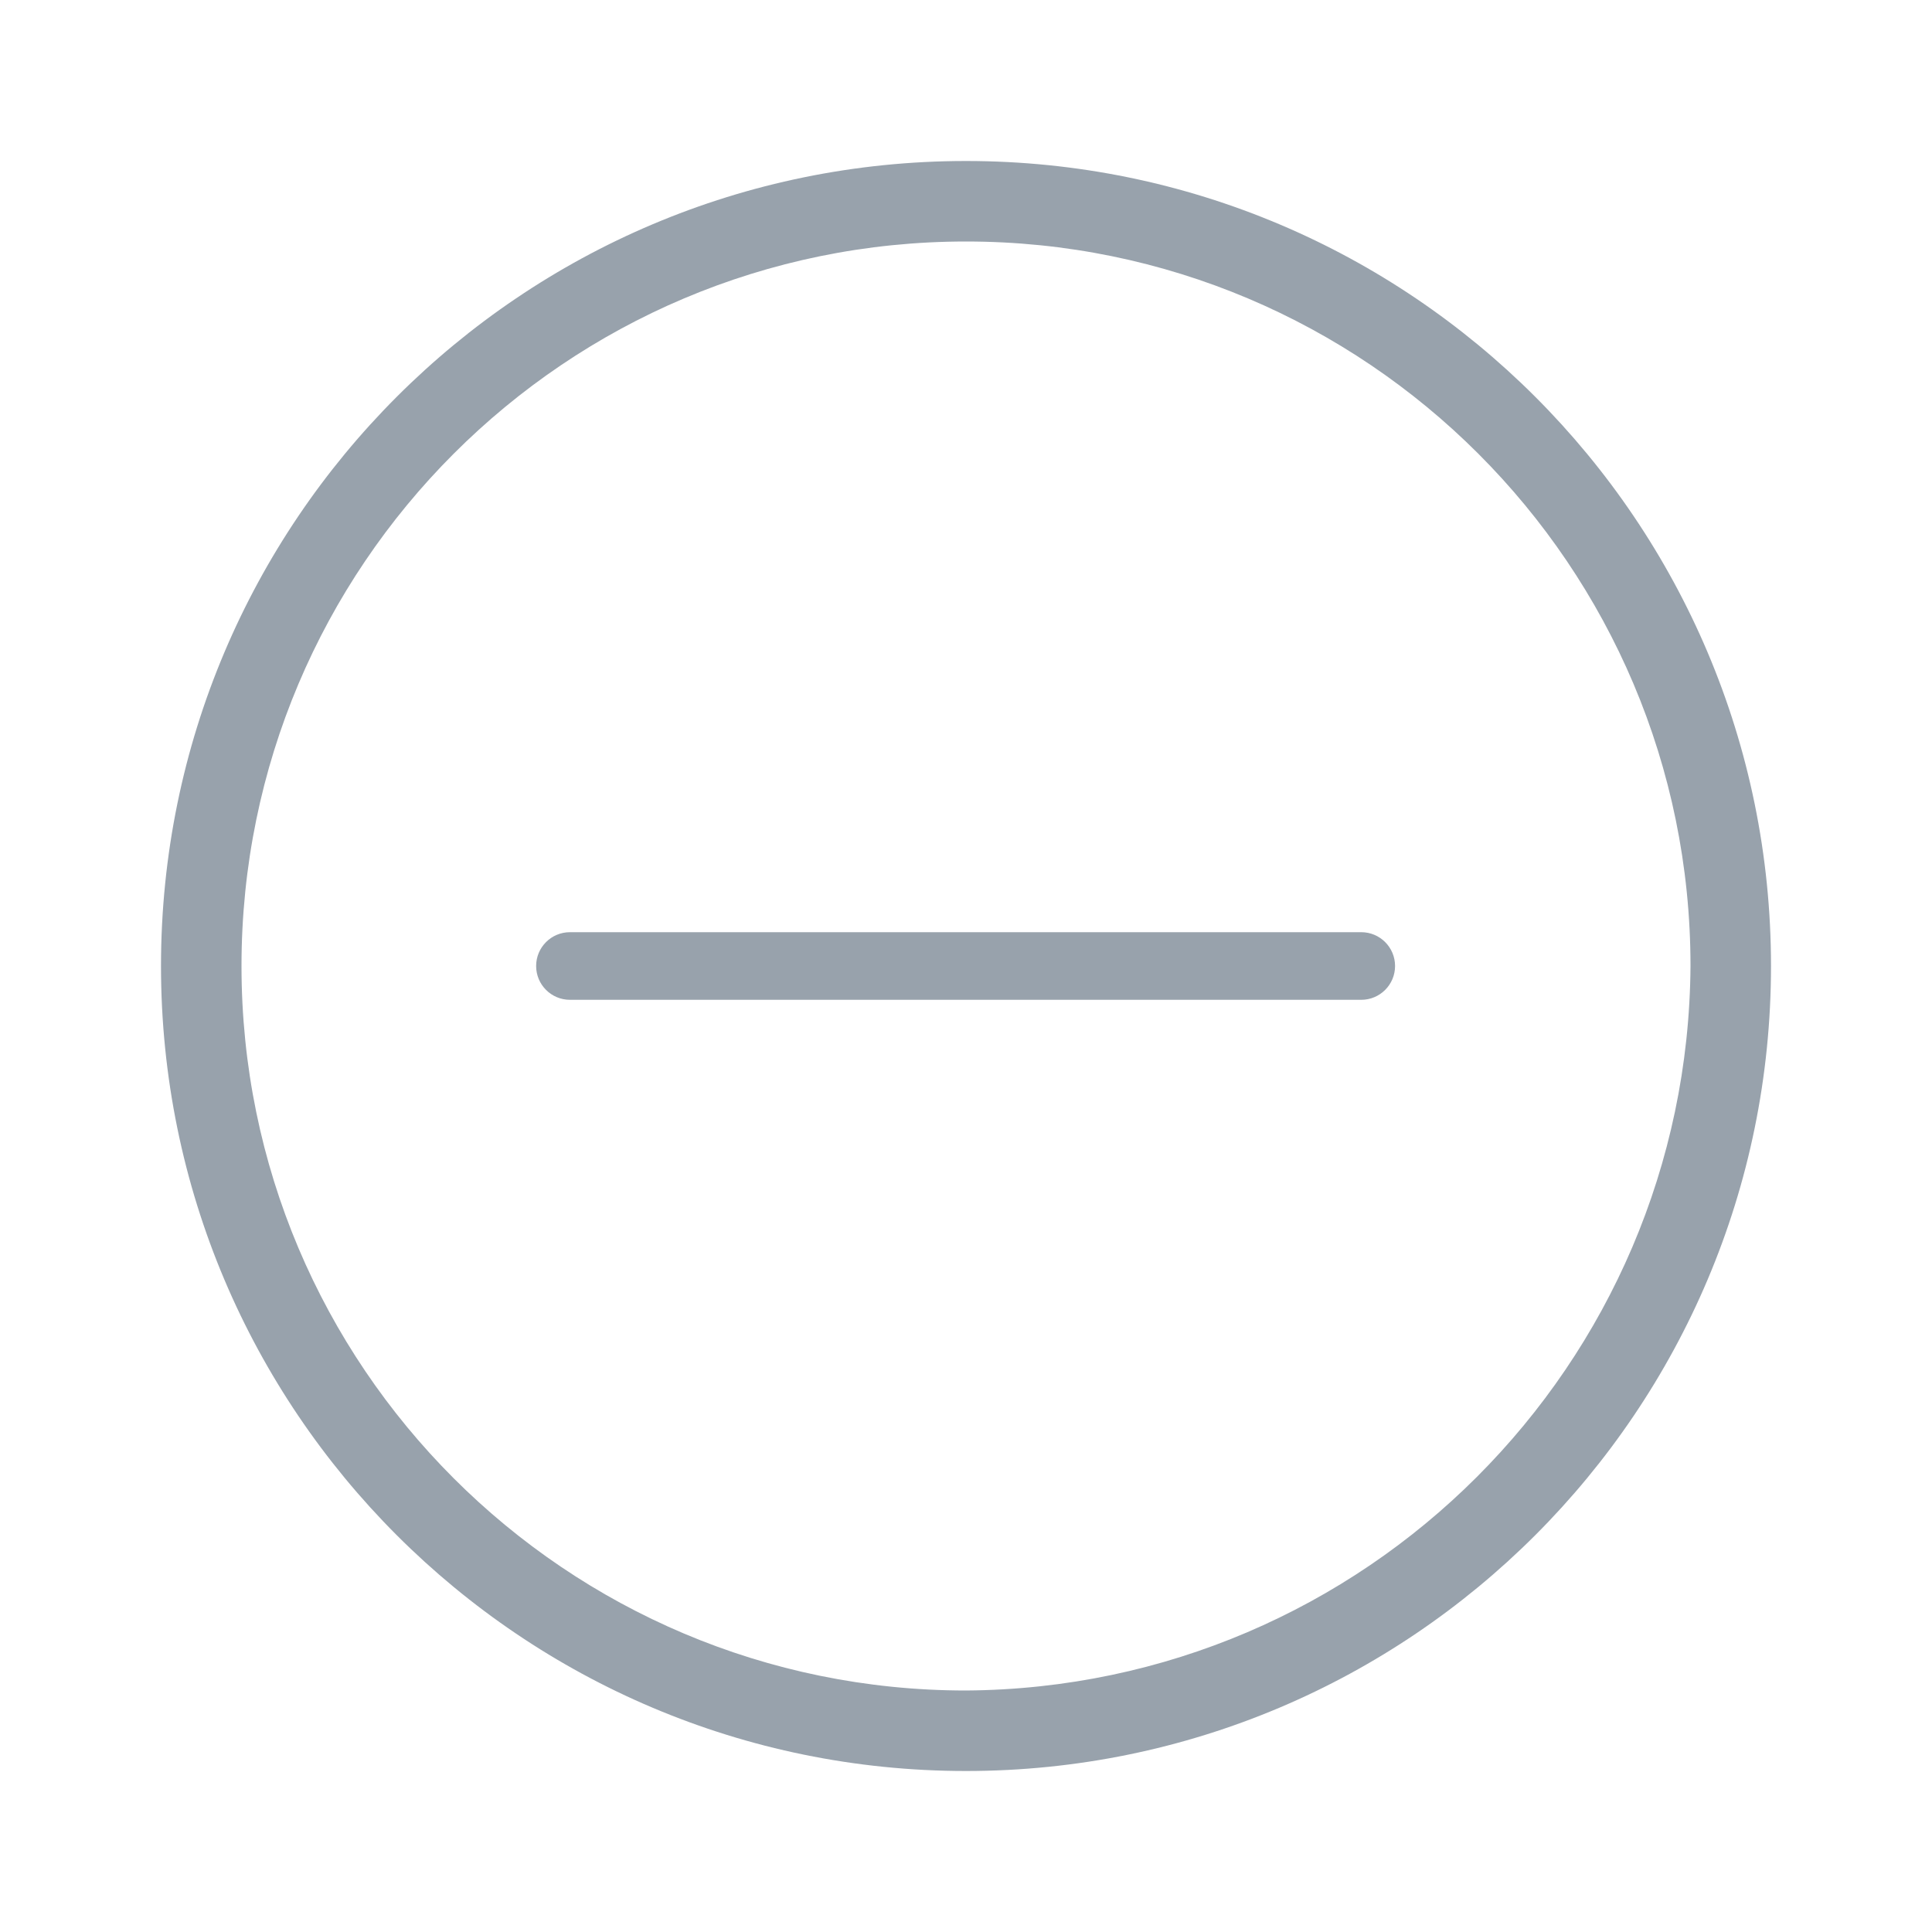
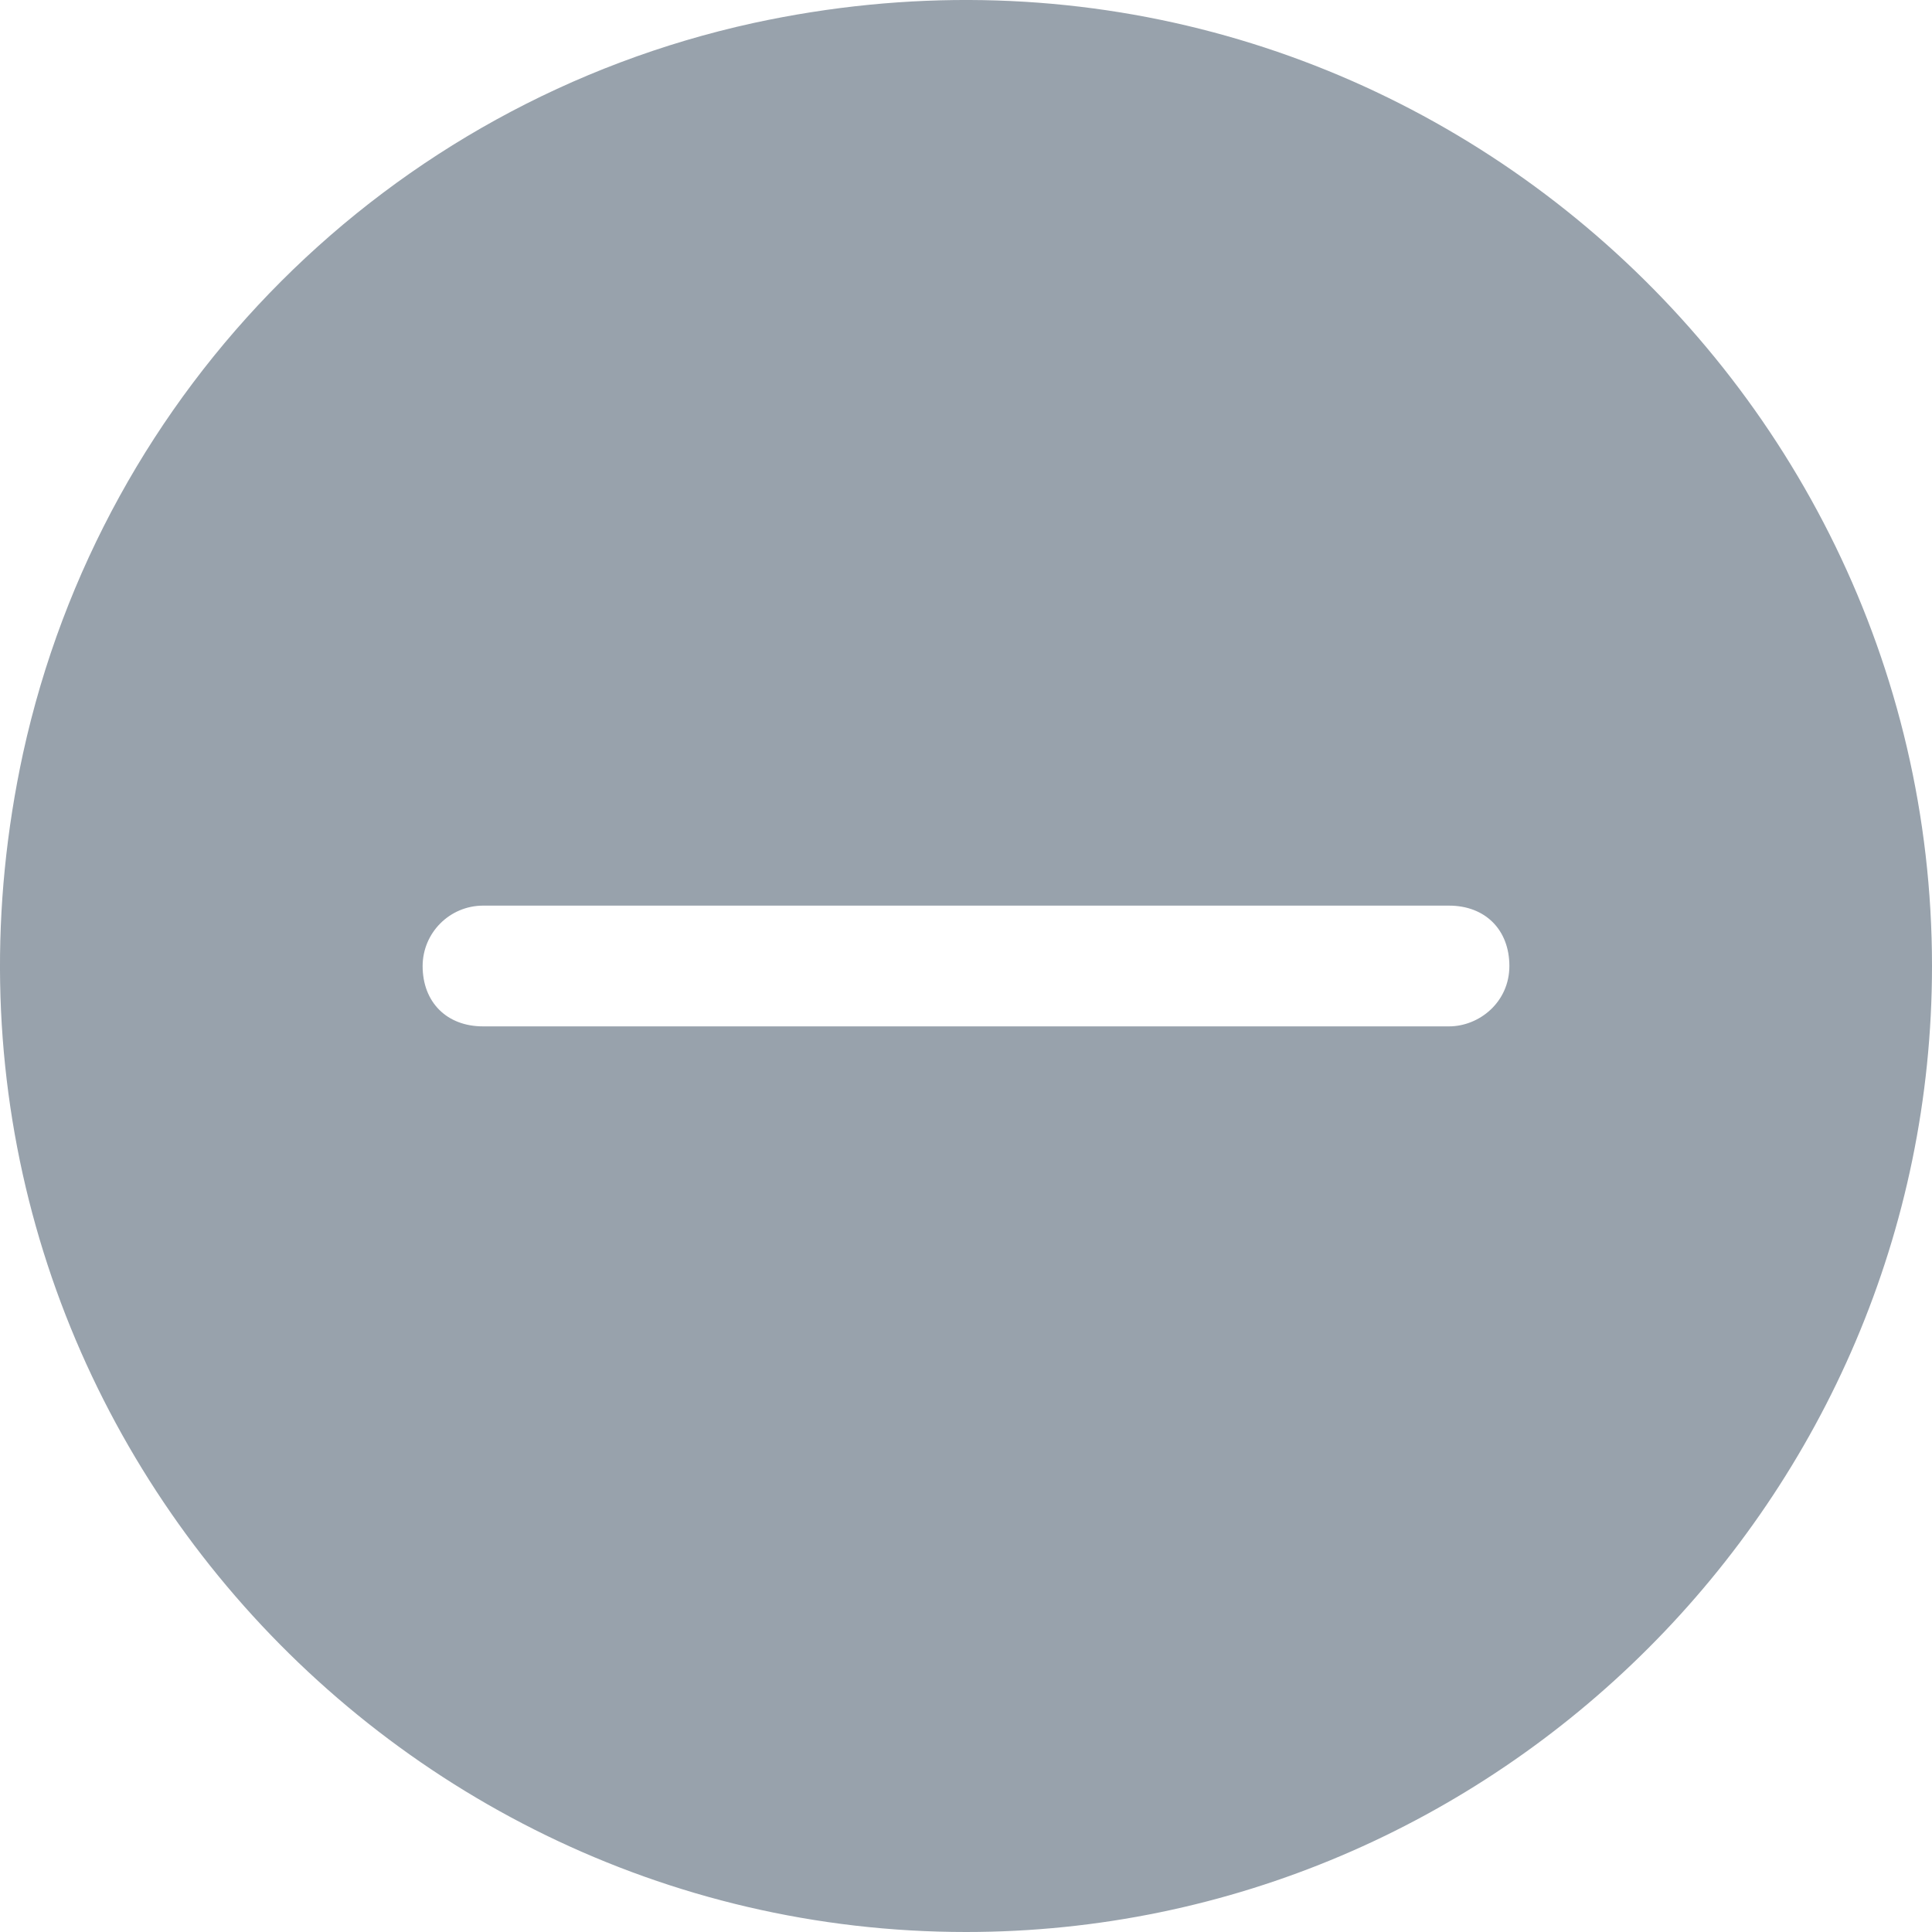
- <svg xmlns="http://www.w3.org/2000/svg" t="1504080931060" class="icon" style="" viewBox="0 0 1024 1024" version="1.1" p-id="5701" width="200" height="200">
+ <svg xmlns="http://www.w3.org/2000/svg" t="1506481502489" class="icon" style="" viewBox="0 0 1024 1024" version="1.1" p-id="5795" width="32" height="32">
  <defs>
    <style type="text/css" />
  </defs>
-   <path d="M721.92 494.08H302.08a17.92 17.92 0 0 0 0 35.84h419.413a17.92 17.92 0 0 0 0-35.84z" fill="#98A2AC" p-id="5702" />
-   <path d="M512 85.333a426.667 426.667 0 1 0 426.667 426.667A426.667 426.667 0 0 0 512 85.333z m0 810.667a384 384 0 1 1 384-384 386.56 386.56 0 0 1-384 384z" fill="#98A2AC" p-id="5703" />
+   <path d="M512 1024C193.536 1024-59.443 729.344 12.237 399.155A507.29 507.29 0 0 1 399.155 12.237C729.344-59.443 1024 193.536 1024 512c0 281.6-230.4 512-512 512M480 480H256a32.102 32.102 0 0 0-32 32c0 19.2 12.8 32 32 32h512c15.974 0 32-12.8 32-32s-12.8-32-32-32h-224" fill="#98A2AC" p-id="5796" />
</svg>
